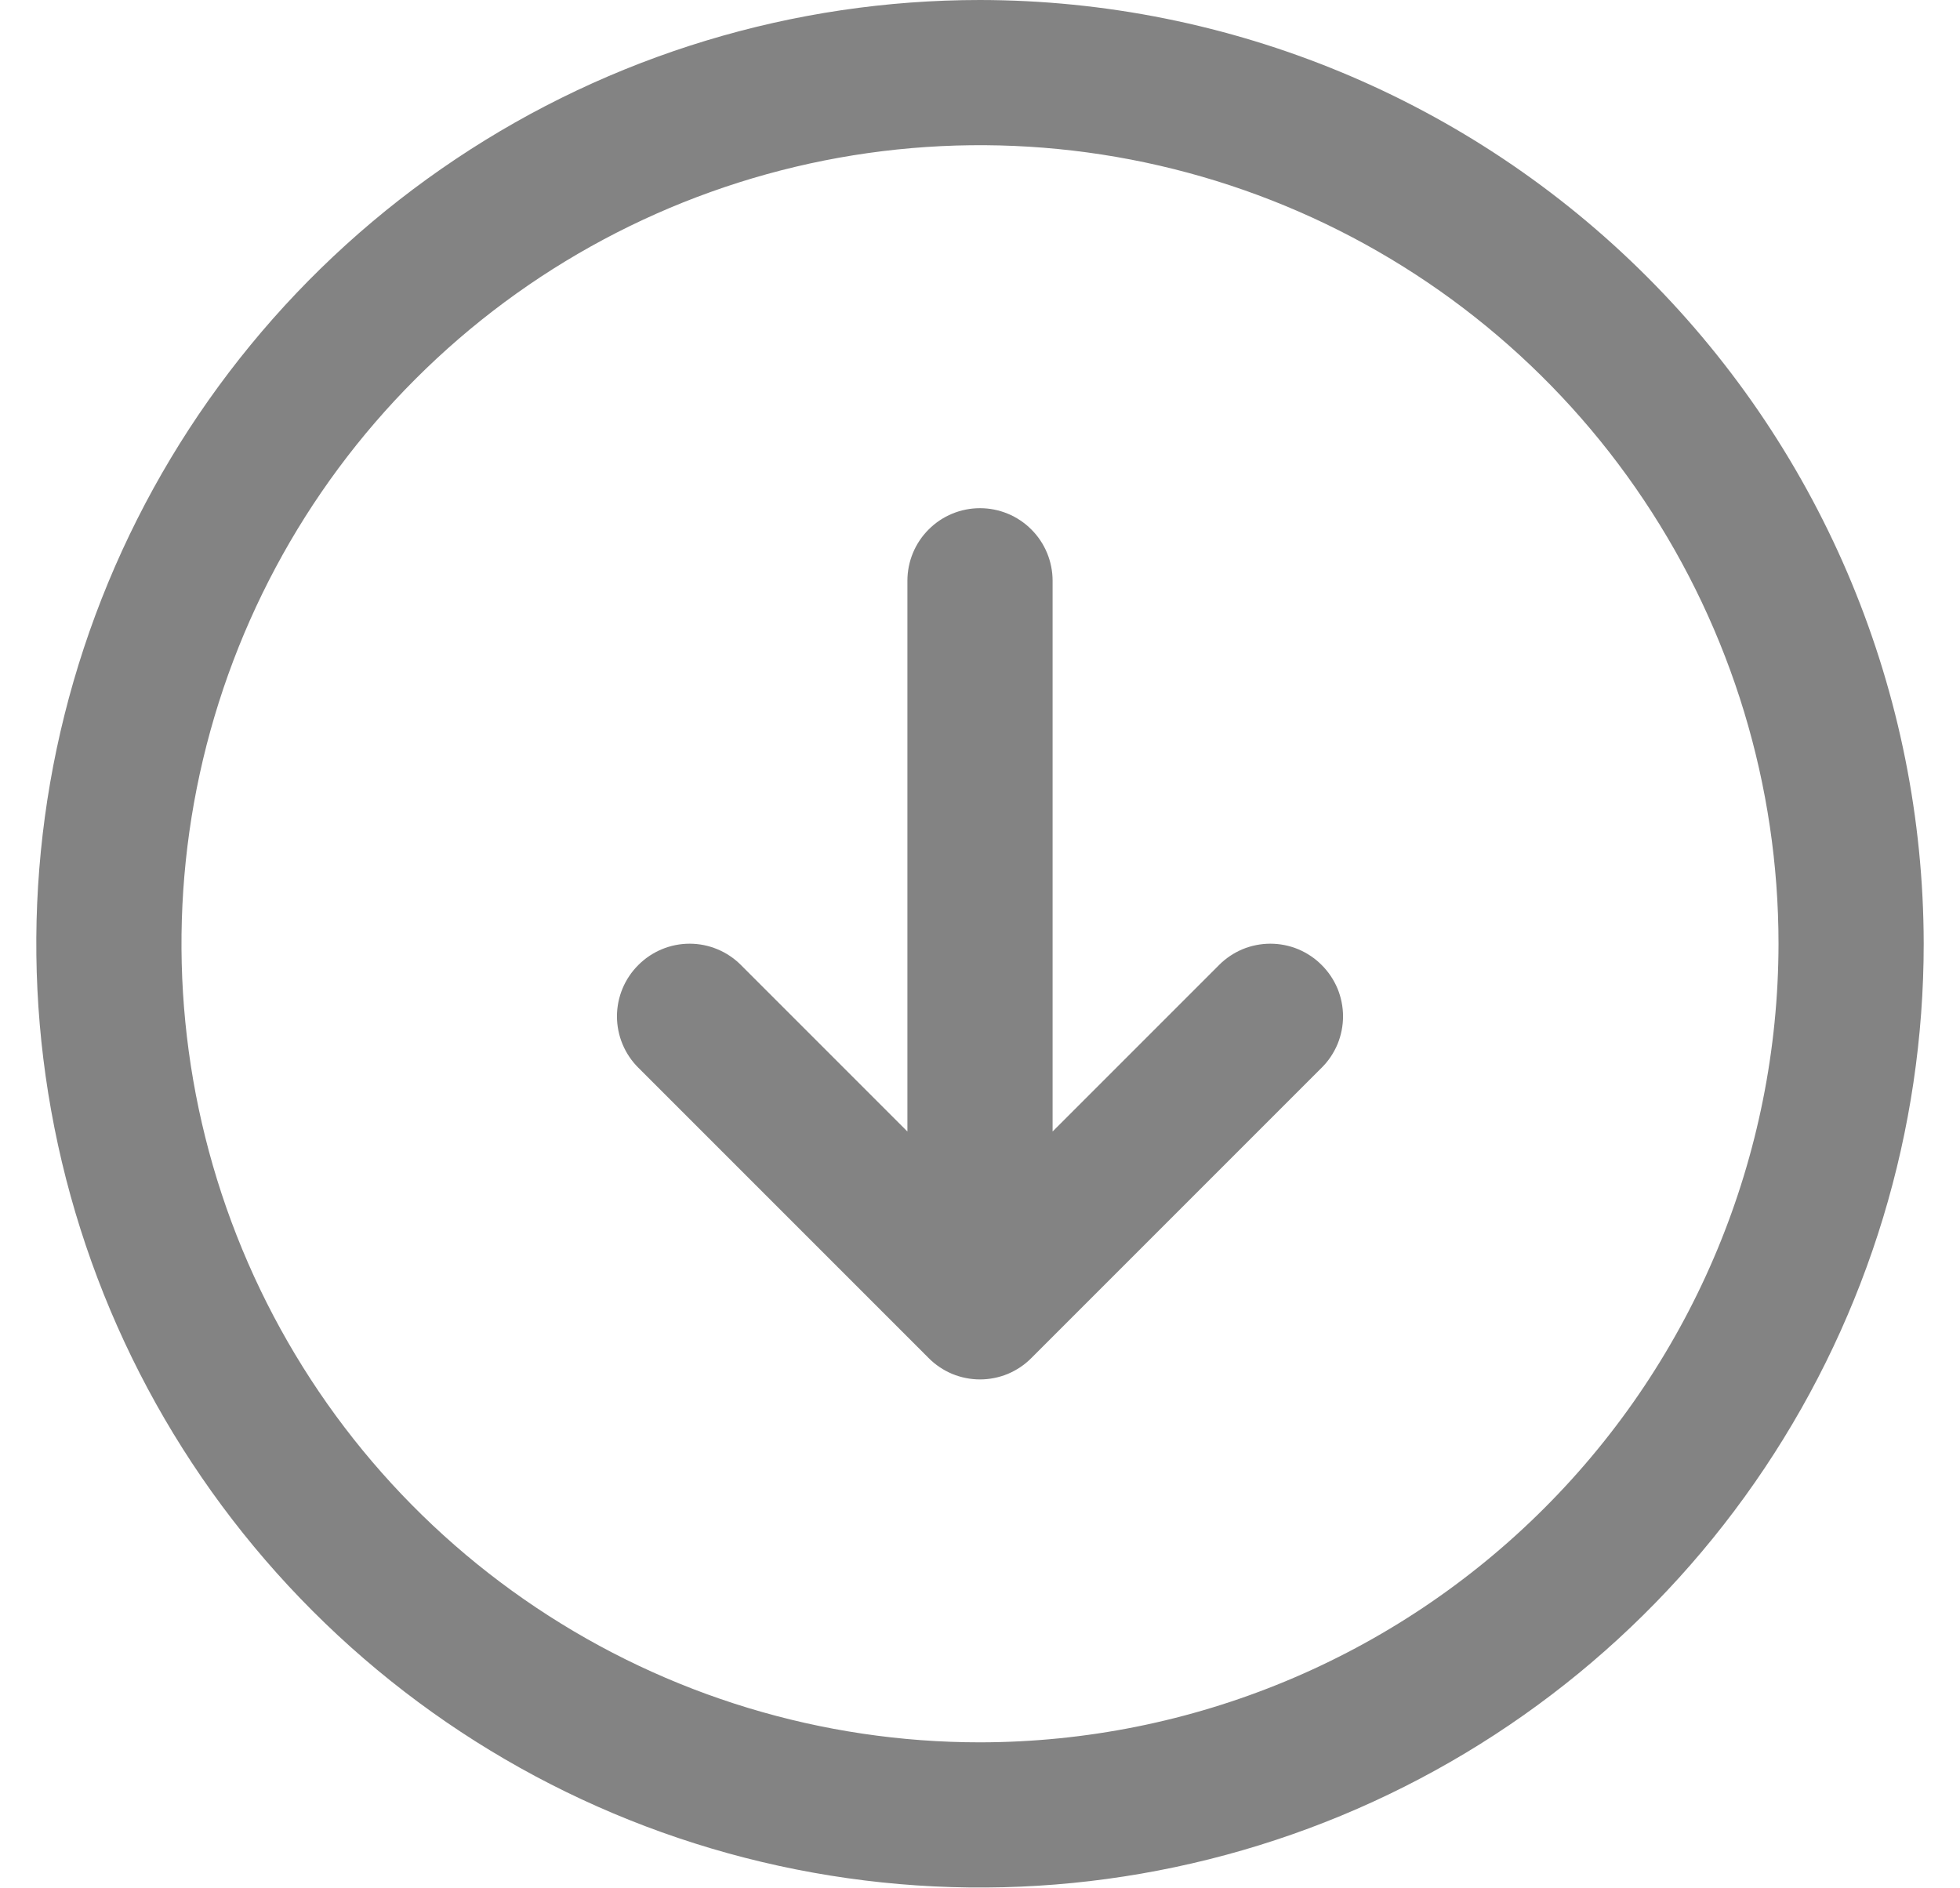
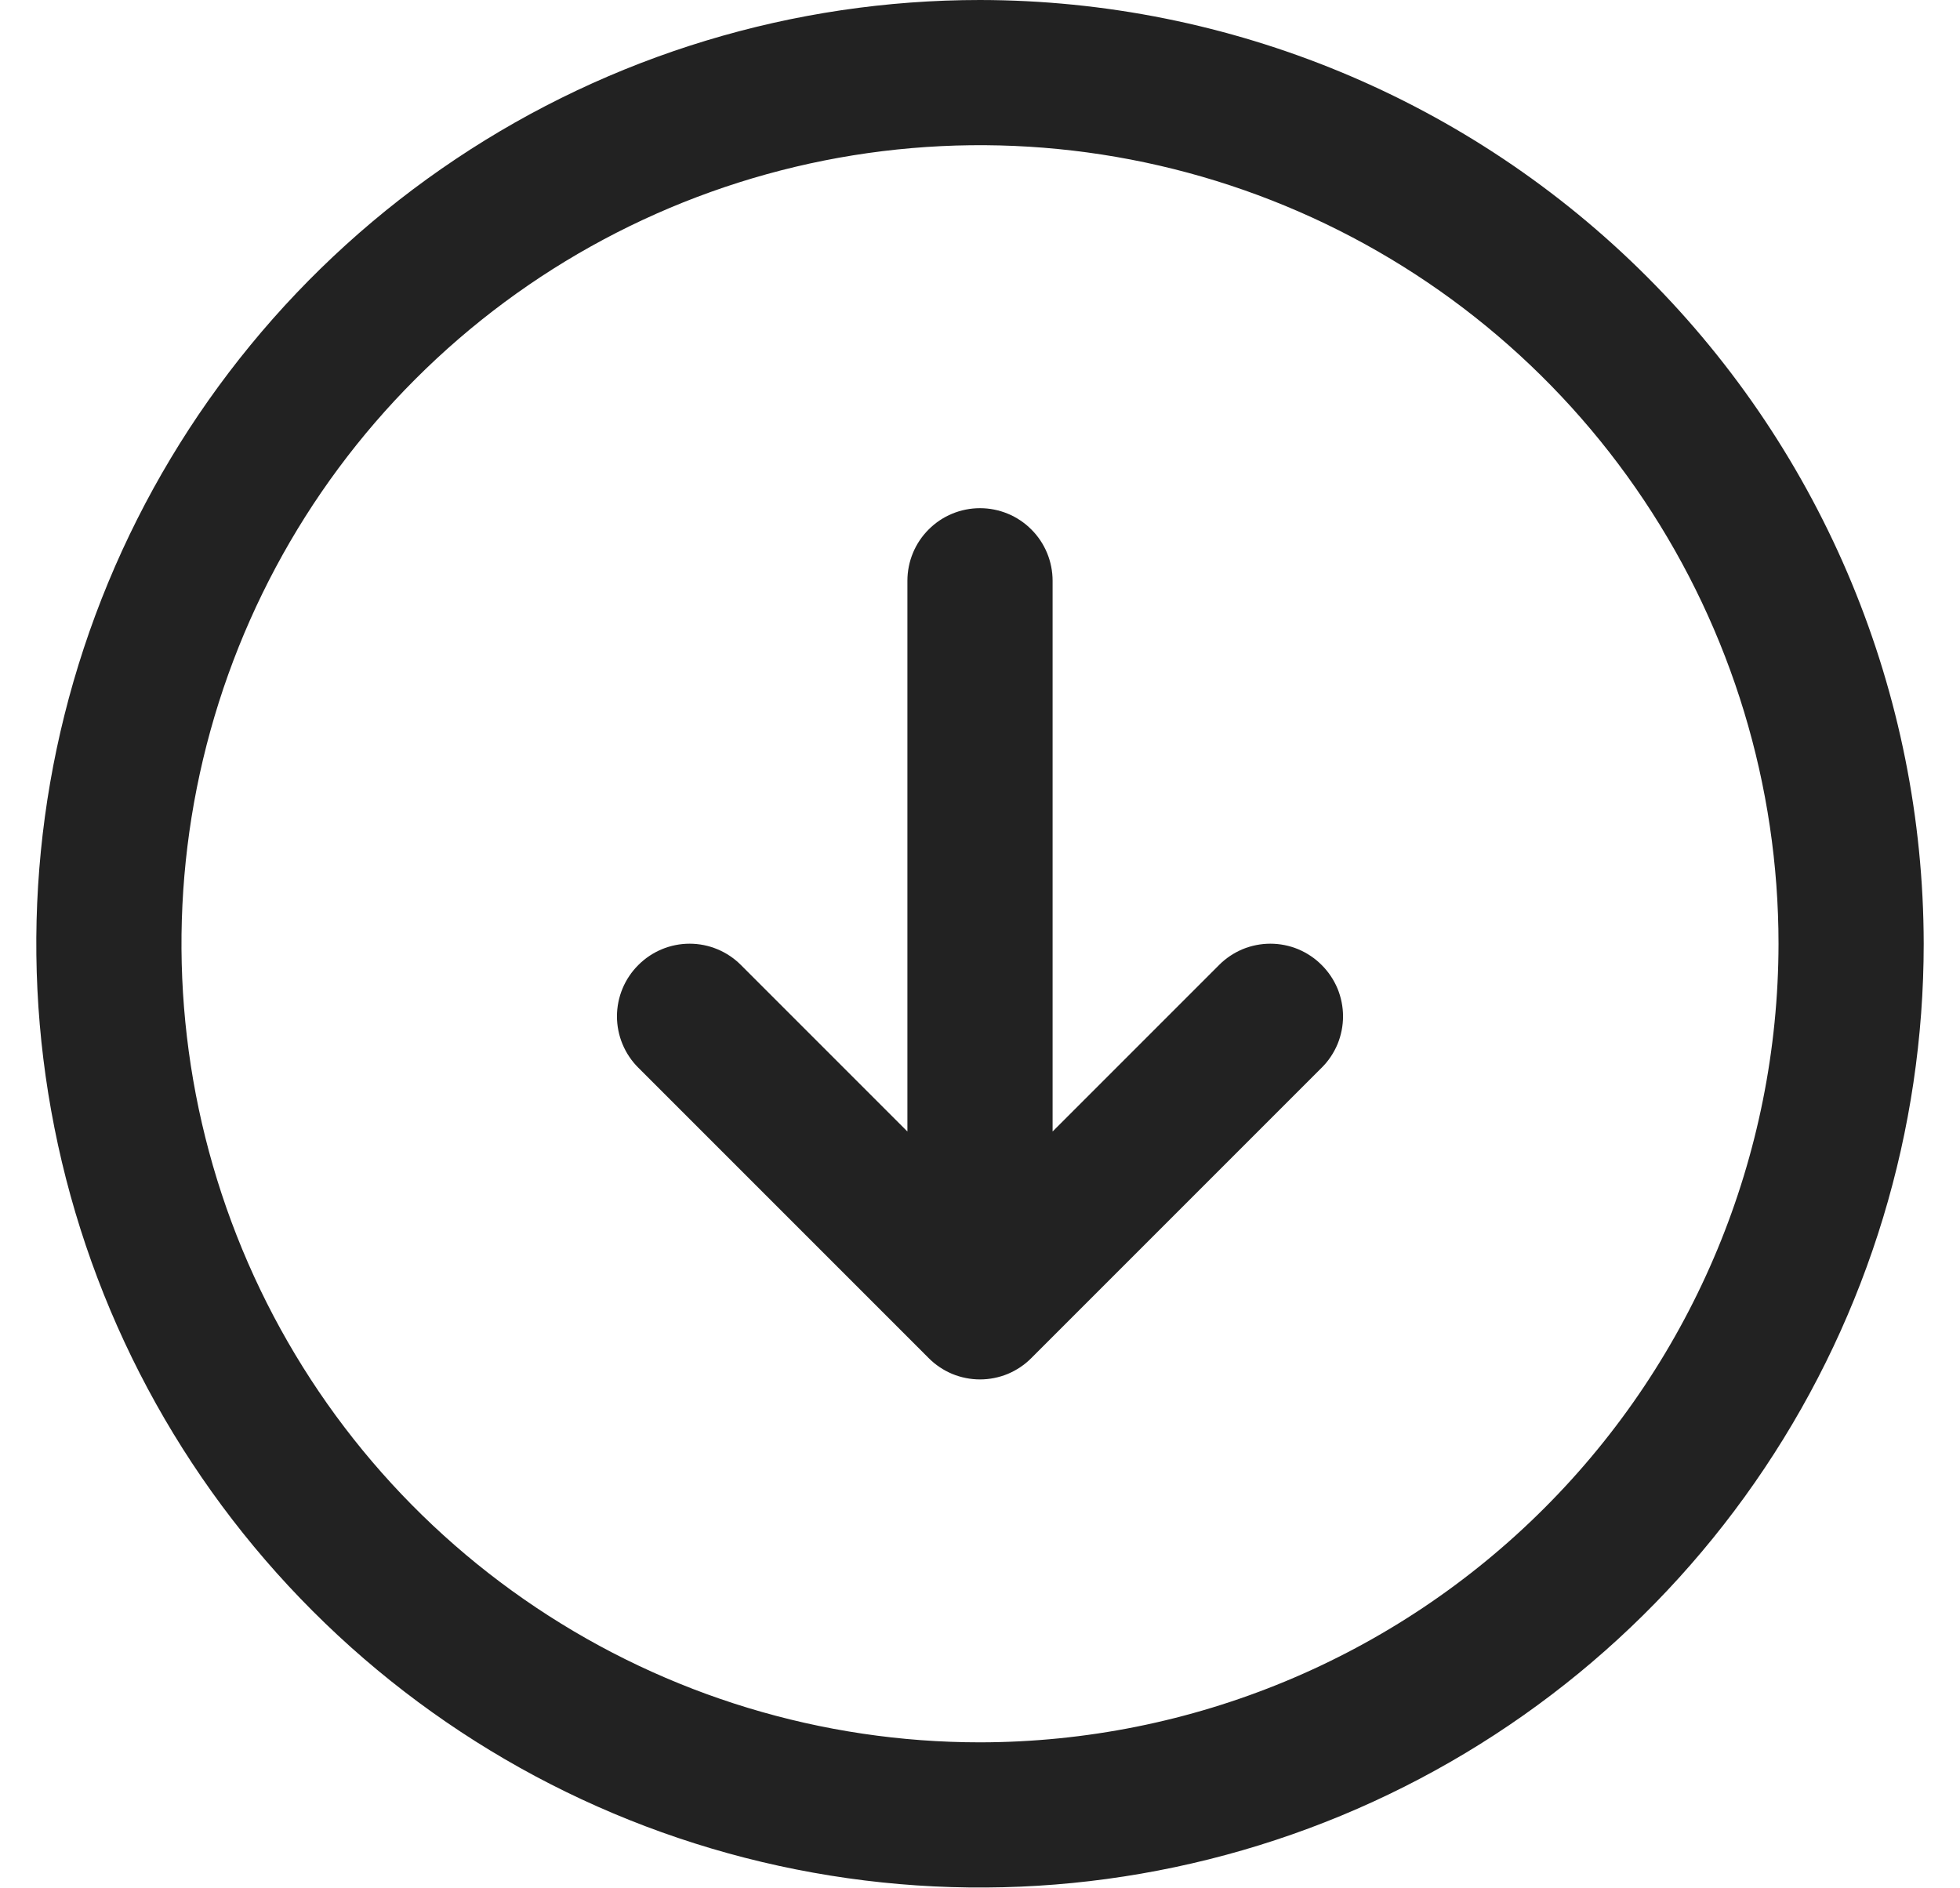
<svg xmlns="http://www.w3.org/2000/svg" width="27" height="26" viewBox="0 0 27 26" fill="none">
-   <path d="M13.5 0C10.929 0 8.415 0.762 6.278 2.191C4.14 3.619 2.474 5.65 1.49 8.025C0.506 10.401 0.248 13.014 0.75 15.536C1.251 18.058 2.49 20.374 4.308 22.192C6.126 24.011 8.442 25.249 10.964 25.75C13.486 26.252 16.099 25.994 18.475 25.01C20.85 24.026 22.881 22.36 24.309 20.222C25.738 18.085 26.5 15.571 26.5 13C26.496 9.553 25.126 6.249 22.688 3.812C20.251 1.374 16.947 0.004 13.5 0ZM13.5 24C11.324 24 9.198 23.355 7.389 22.146C5.58 20.938 4.17 19.22 3.337 17.209C2.505 15.2 2.287 12.988 2.711 10.854C3.136 8.72 4.183 6.76 5.722 5.222C7.26 3.683 9.22 2.636 11.354 2.211C13.488 1.787 15.7 2.005 17.709 2.837C19.72 3.67 21.438 5.08 22.646 6.889C23.855 8.698 24.5 10.824 24.5 13C24.497 15.916 23.337 18.712 21.274 20.774C19.212 22.837 16.416 23.997 13.5 24ZM18.207 13.293C18.3 13.385 18.374 13.496 18.425 13.617C18.475 13.739 18.501 13.869 18.501 14C18.501 14.131 18.475 14.261 18.425 14.383C18.374 14.504 18.3 14.615 18.207 14.707L14.207 18.707C14.115 18.8 14.004 18.874 13.883 18.925C13.761 18.975 13.631 19.001 13.5 19.001C13.369 19.001 13.239 18.975 13.117 18.925C12.996 18.874 12.885 18.8 12.793 18.707L8.793 14.707C8.605 14.52 8.499 14.265 8.499 14C8.499 13.735 8.605 13.48 8.793 13.293C8.98 13.105 9.235 12.999 9.5 12.999C9.765 12.999 10.02 13.105 10.207 13.293L12.5 15.586V8C12.5 7.735 12.605 7.48 12.793 7.293C12.98 7.105 13.235 7 13.5 7C13.765 7 14.02 7.105 14.207 7.293C14.395 7.48 14.5 7.735 14.5 8V15.586L16.793 13.293C16.885 13.2 16.996 13.126 17.117 13.075C17.238 13.025 17.369 12.999 17.5 12.999C17.631 12.999 17.762 13.025 17.883 13.075C18.004 13.126 18.115 13.2 18.207 13.293Z" fill="#838383" />
+   <path d="M13.5 0C10.929 0 8.415 0.762 6.278 2.191C4.14 3.619 2.474 5.65 1.49 8.025C0.506 10.401 0.248 13.014 0.75 15.536C1.251 18.058 2.49 20.374 4.308 22.192C6.126 24.011 8.442 25.249 10.964 25.75C13.486 26.252 16.099 25.994 18.475 25.01C20.85 24.026 22.881 22.36 24.309 20.222C25.738 18.085 26.5 15.571 26.5 13C26.496 9.553 25.126 6.249 22.688 3.812C20.251 1.374 16.947 0.004 13.5 0ZM13.5 24C11.324 24 9.198 23.355 7.389 22.146C5.58 20.938 4.17 19.22 3.337 17.209C2.505 15.2 2.287 12.988 2.711 10.854C3.136 8.72 4.183 6.76 5.722 5.222C7.26 3.683 9.22 2.636 11.354 2.211C13.488 1.787 15.7 2.005 17.709 2.837C19.72 3.67 21.438 5.08 22.646 6.889C23.855 8.698 24.5 10.824 24.5 13C24.497 15.916 23.337 18.712 21.274 20.774C19.212 22.837 16.416 23.997 13.5 24ZM18.207 13.293C18.3 13.385 18.374 13.496 18.425 13.617C18.475 13.739 18.501 13.869 18.501 14C18.501 14.131 18.475 14.261 18.425 14.383C18.374 14.504 18.3 14.615 18.207 14.707L14.207 18.707C14.115 18.8 14.004 18.874 13.883 18.925C13.761 18.975 13.631 19.001 13.5 19.001C13.369 19.001 13.239 18.975 13.117 18.925C12.996 18.874 12.885 18.8 12.793 18.707L8.793 14.707C8.605 14.52 8.499 14.265 8.499 14C8.499 13.735 8.605 13.48 8.793 13.293C8.98 13.105 9.235 12.999 9.5 12.999C9.765 12.999 10.02 13.105 10.207 13.293L12.5 15.586V8C12.5 7.735 12.605 7.48 12.793 7.293C12.98 7.105 13.235 7 13.5 7C13.765 7 14.02 7.105 14.207 7.293C14.395 7.48 14.5 7.735 14.5 8V15.586L16.793 13.293C16.885 13.2 16.996 13.126 17.117 13.075C17.238 13.025 17.369 12.999 17.5 12.999C17.631 12.999 17.762 13.025 17.883 13.075C18.004 13.126 18.115 13.2 18.207 13.293Z" fill="#222222" />
</svg>
